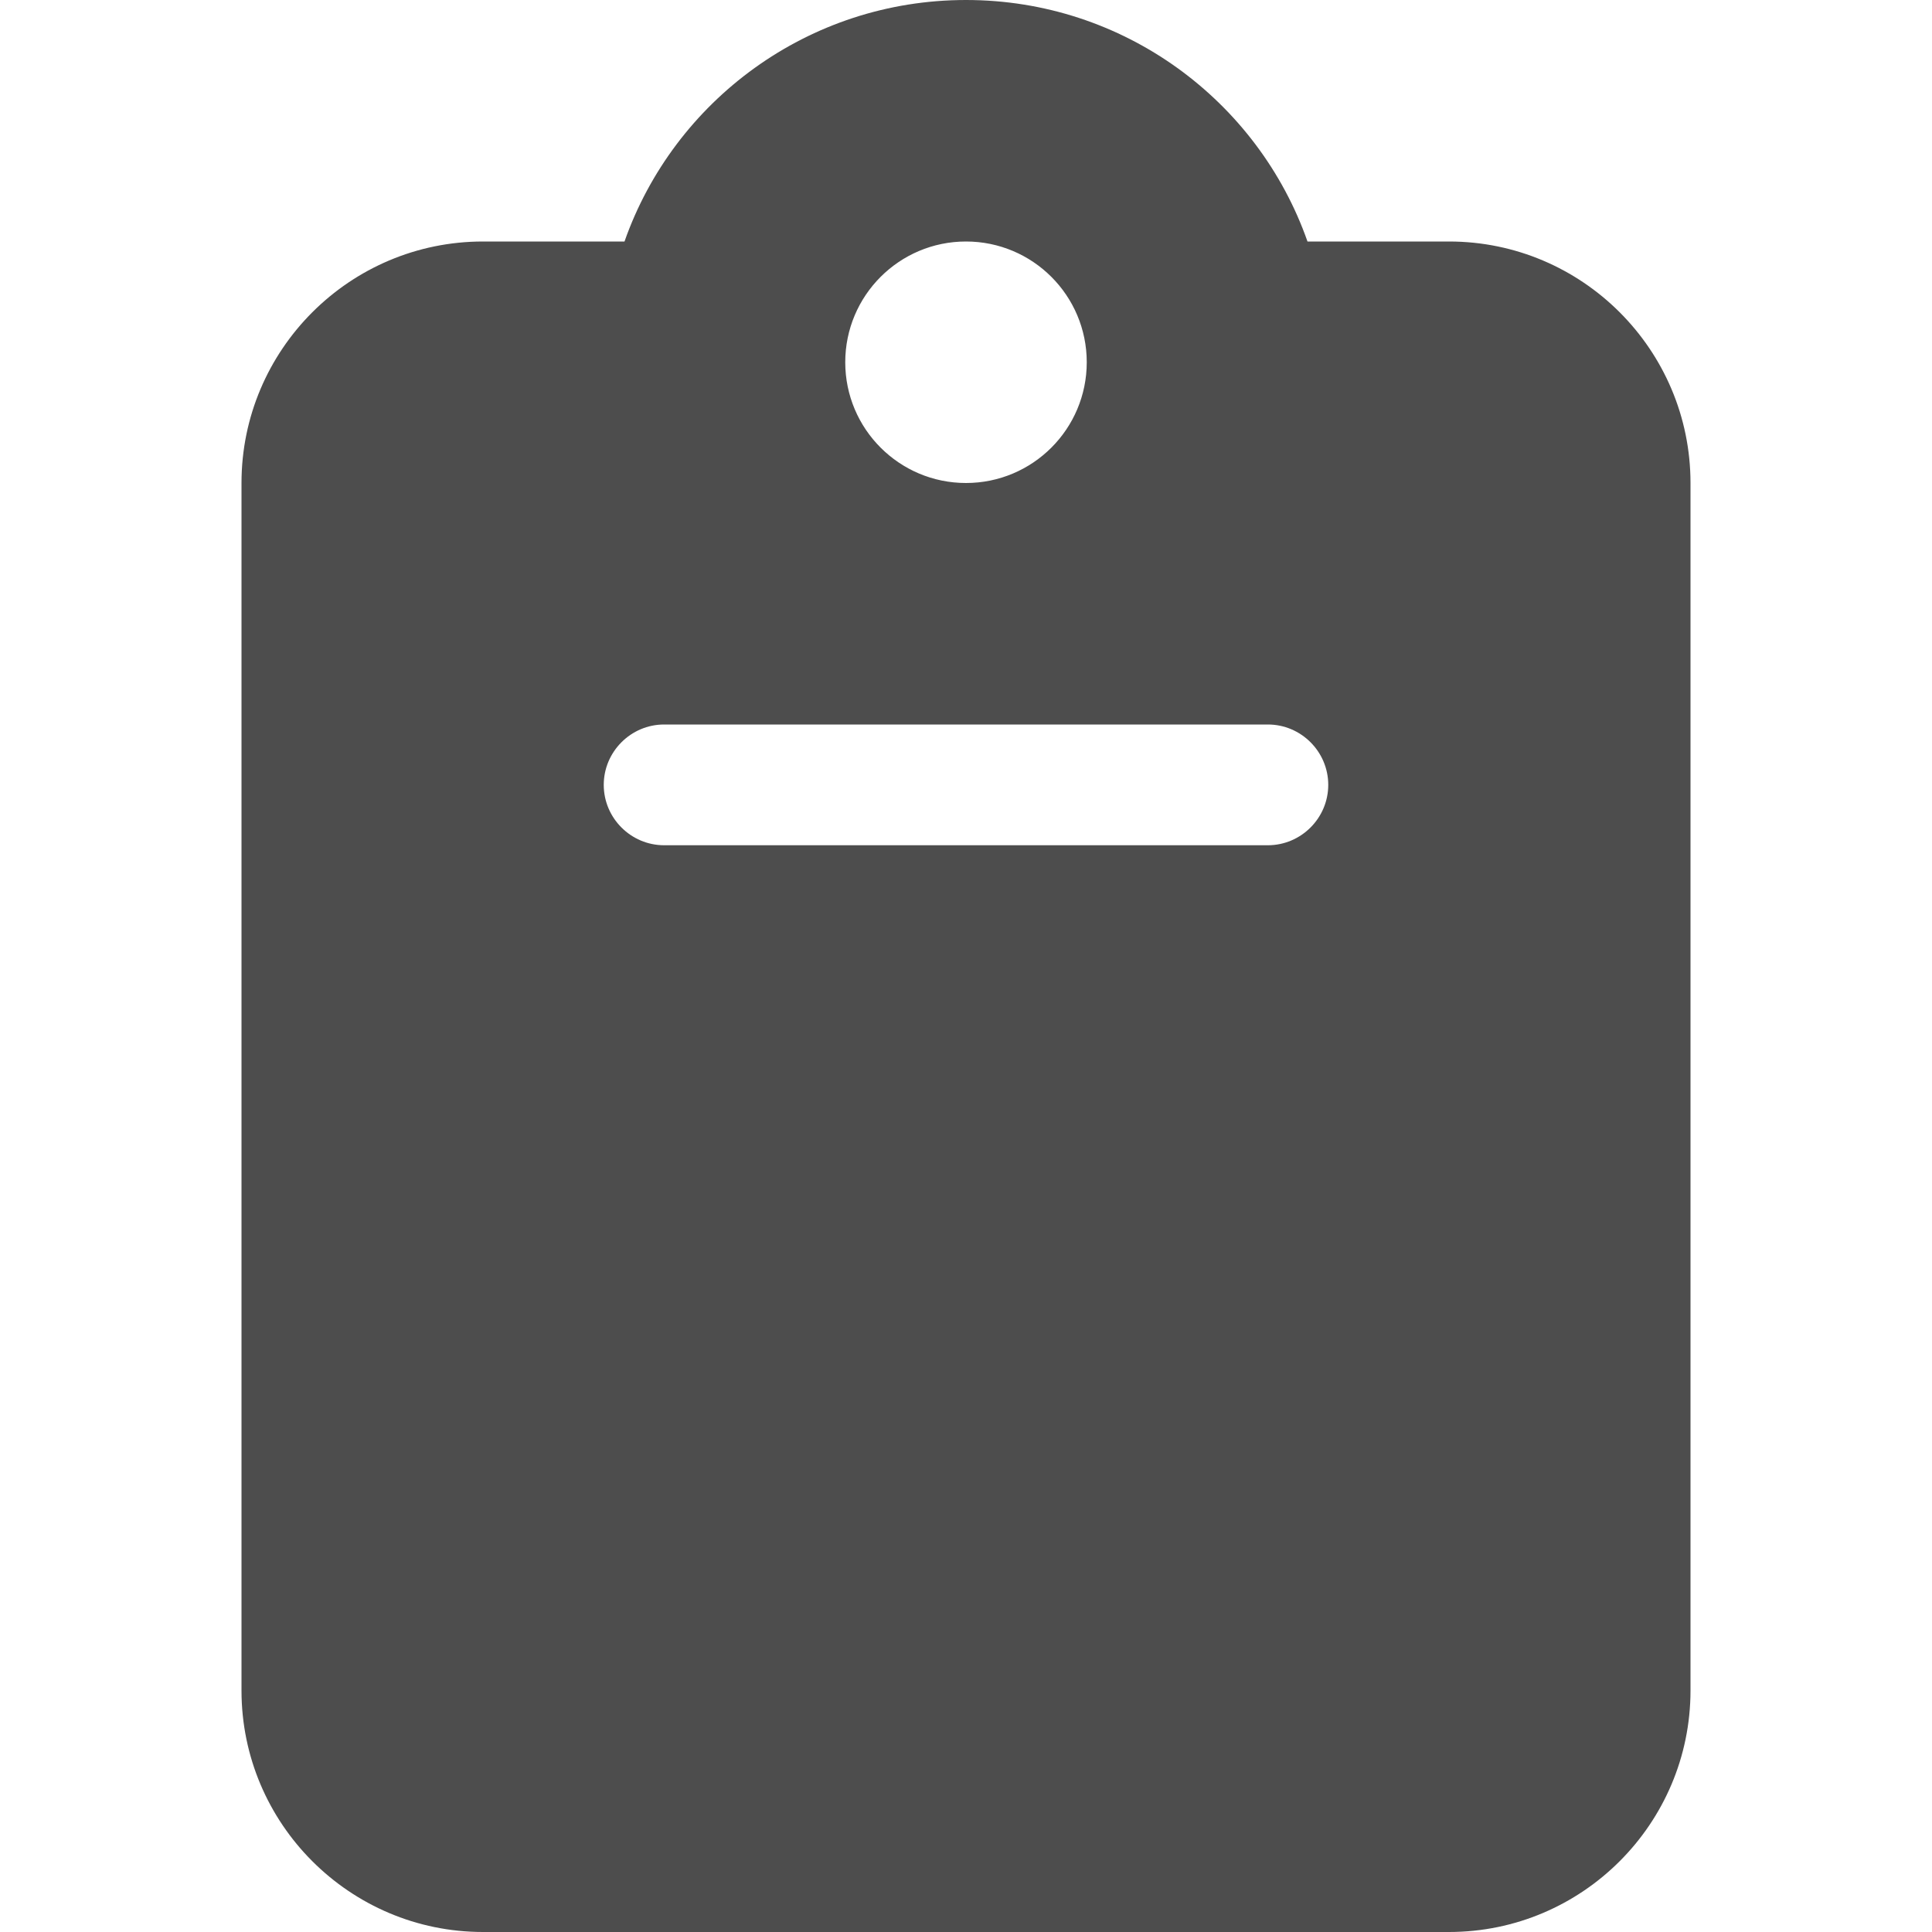
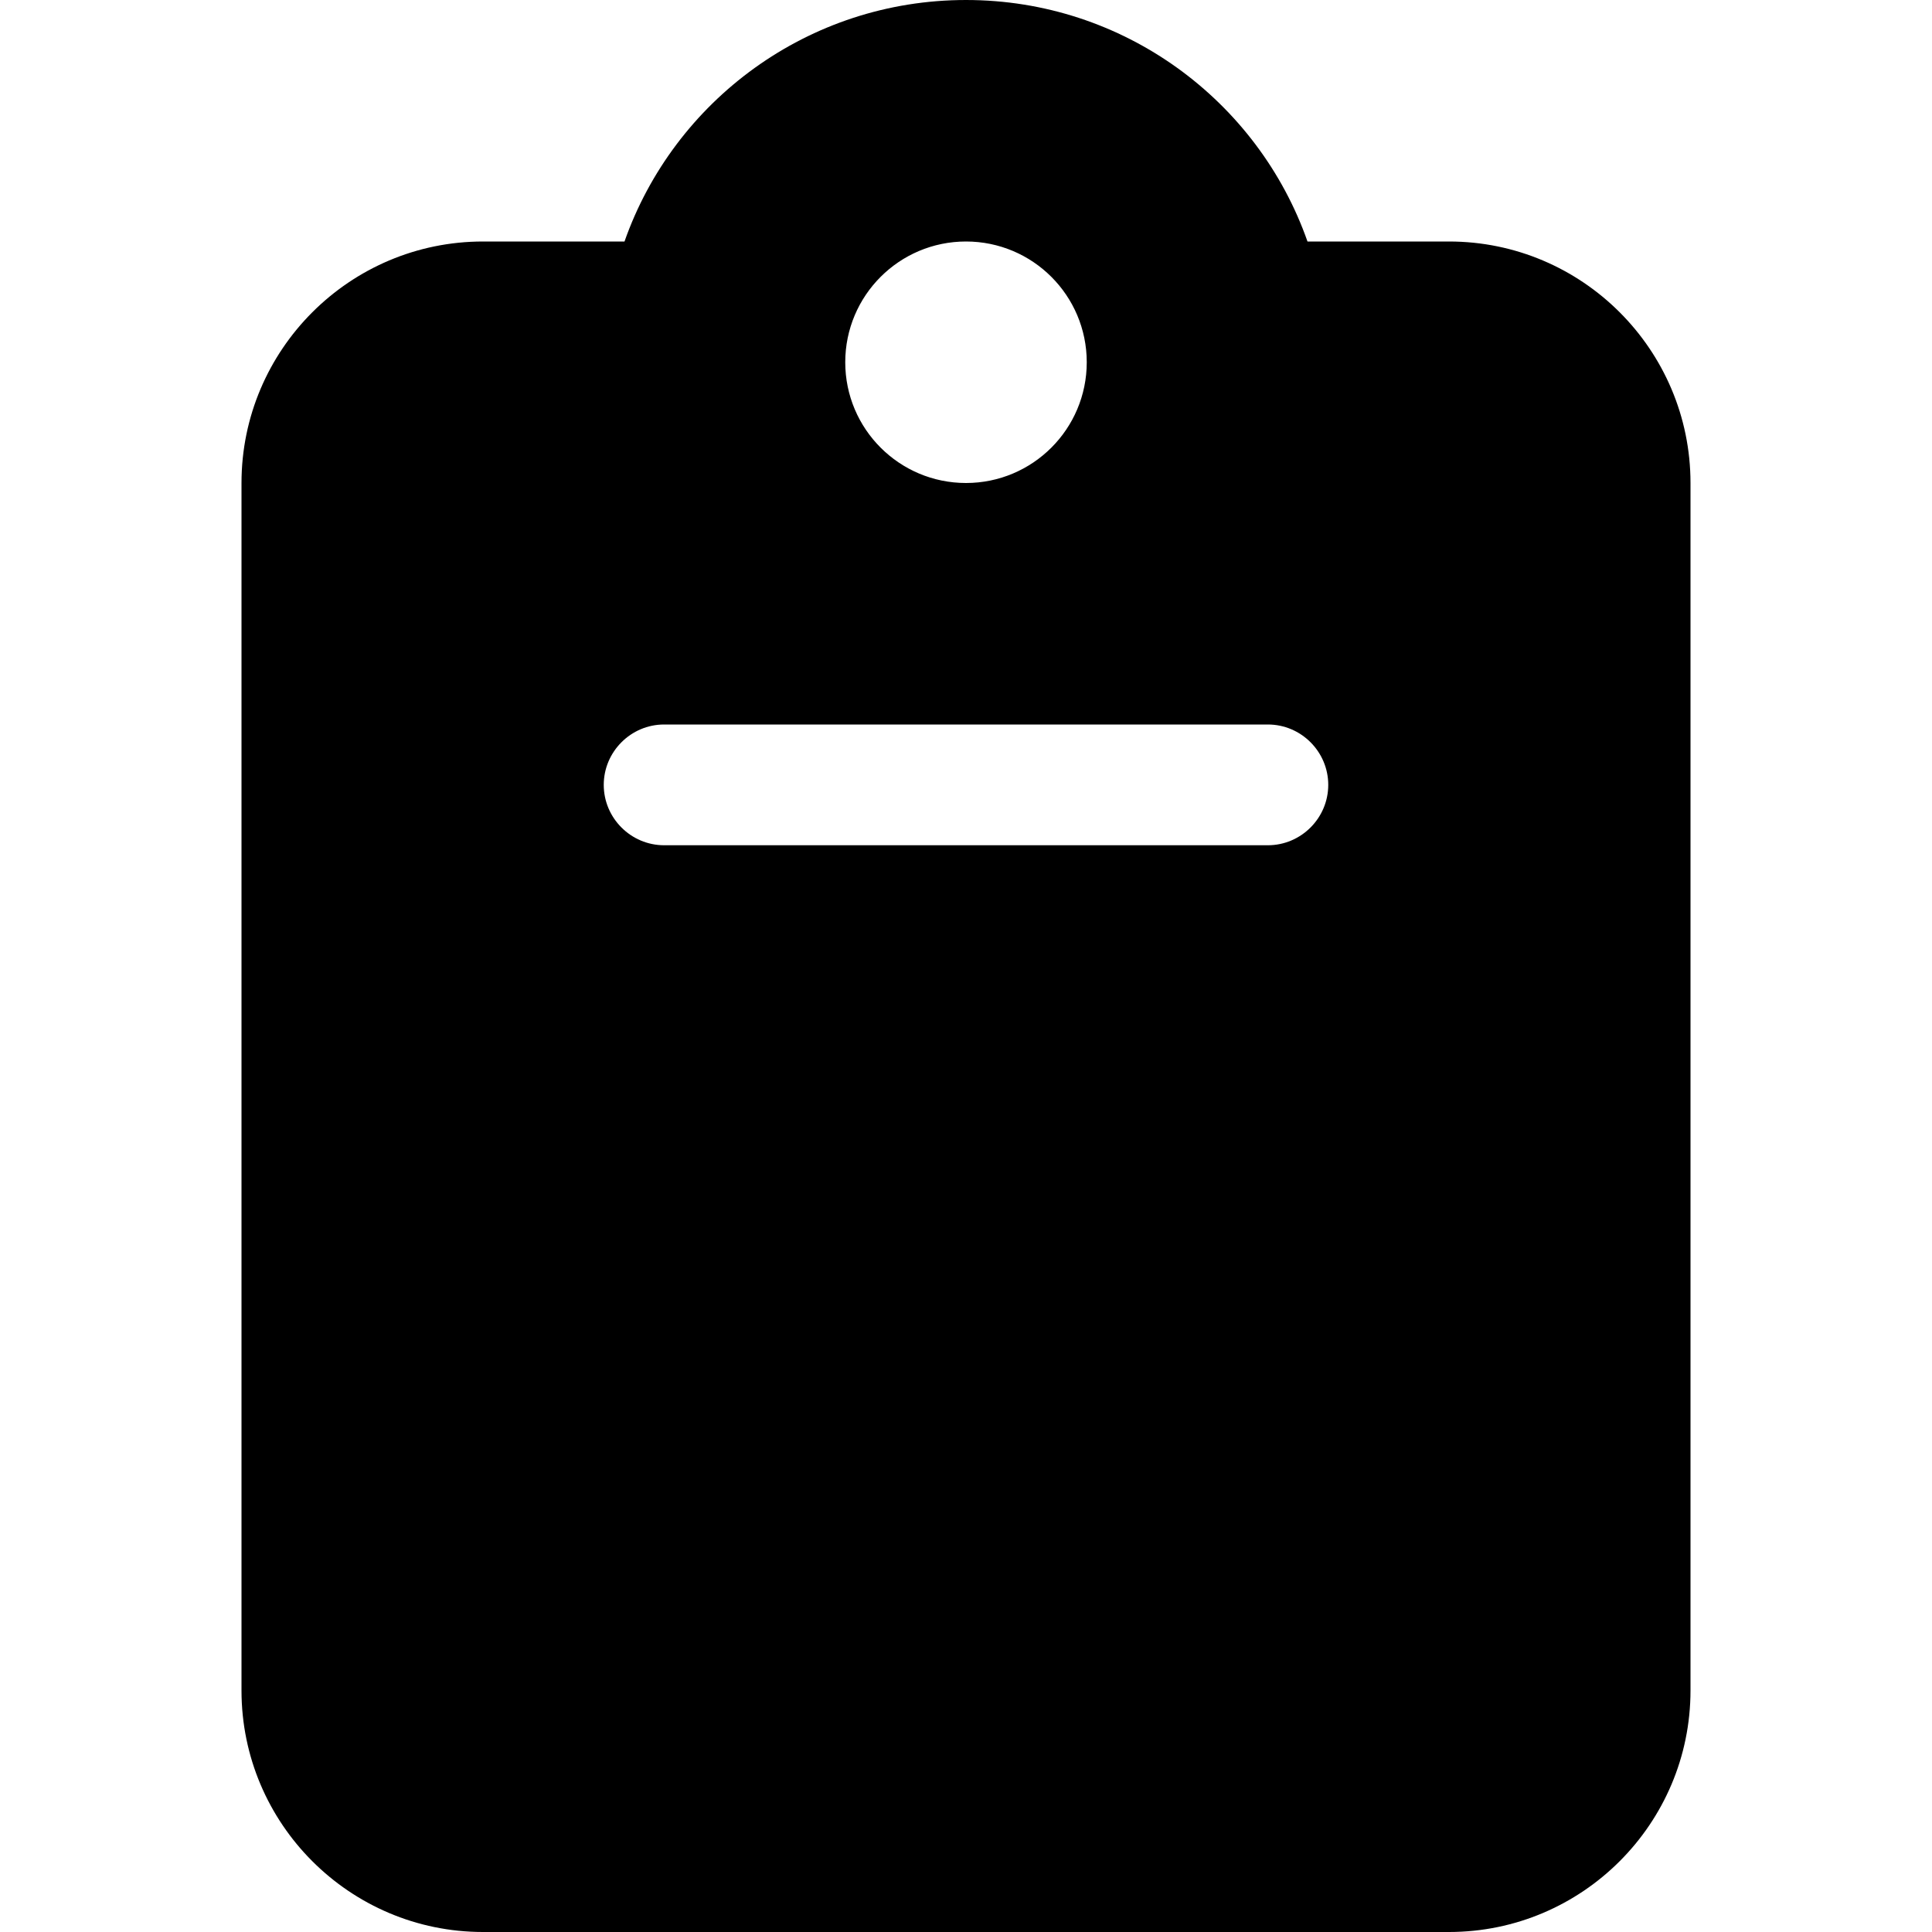
- <svg xmlns="http://www.w3.org/2000/svg" id="a" width="29px" height="29px" viewBox="0 0 384 512" class="theme-icon">
-   <style>
-         .theme-icon path {
-             fill: #4D4D4D;
-         }
-     </style>
+ <svg xmlns="http://www.w3.org/2000/svg" width="29px" height="29px" viewBox="0 0 384 512">
  <path d="M192 0c-41.8 0-77.4 26.7-90.5 64H64C28.7 64 0 92.7 0 128V448c0 35.3 28.7 64 64 64H320c35.3 0 64-28.7 64-64V128c0-35.3-28.7-64-64-64H282.5C269.4 26.7 233.8 0 192 0zm0 64a32 32 0 1 1 0 64 32 32 0 1 1 0-64zM112 192H272c8.8 0 16 7.2 16 16s-7.2 16-16 16H112c-8.8 0-16-7.2-16-16s7.2-16 16-16z" />
</svg>
